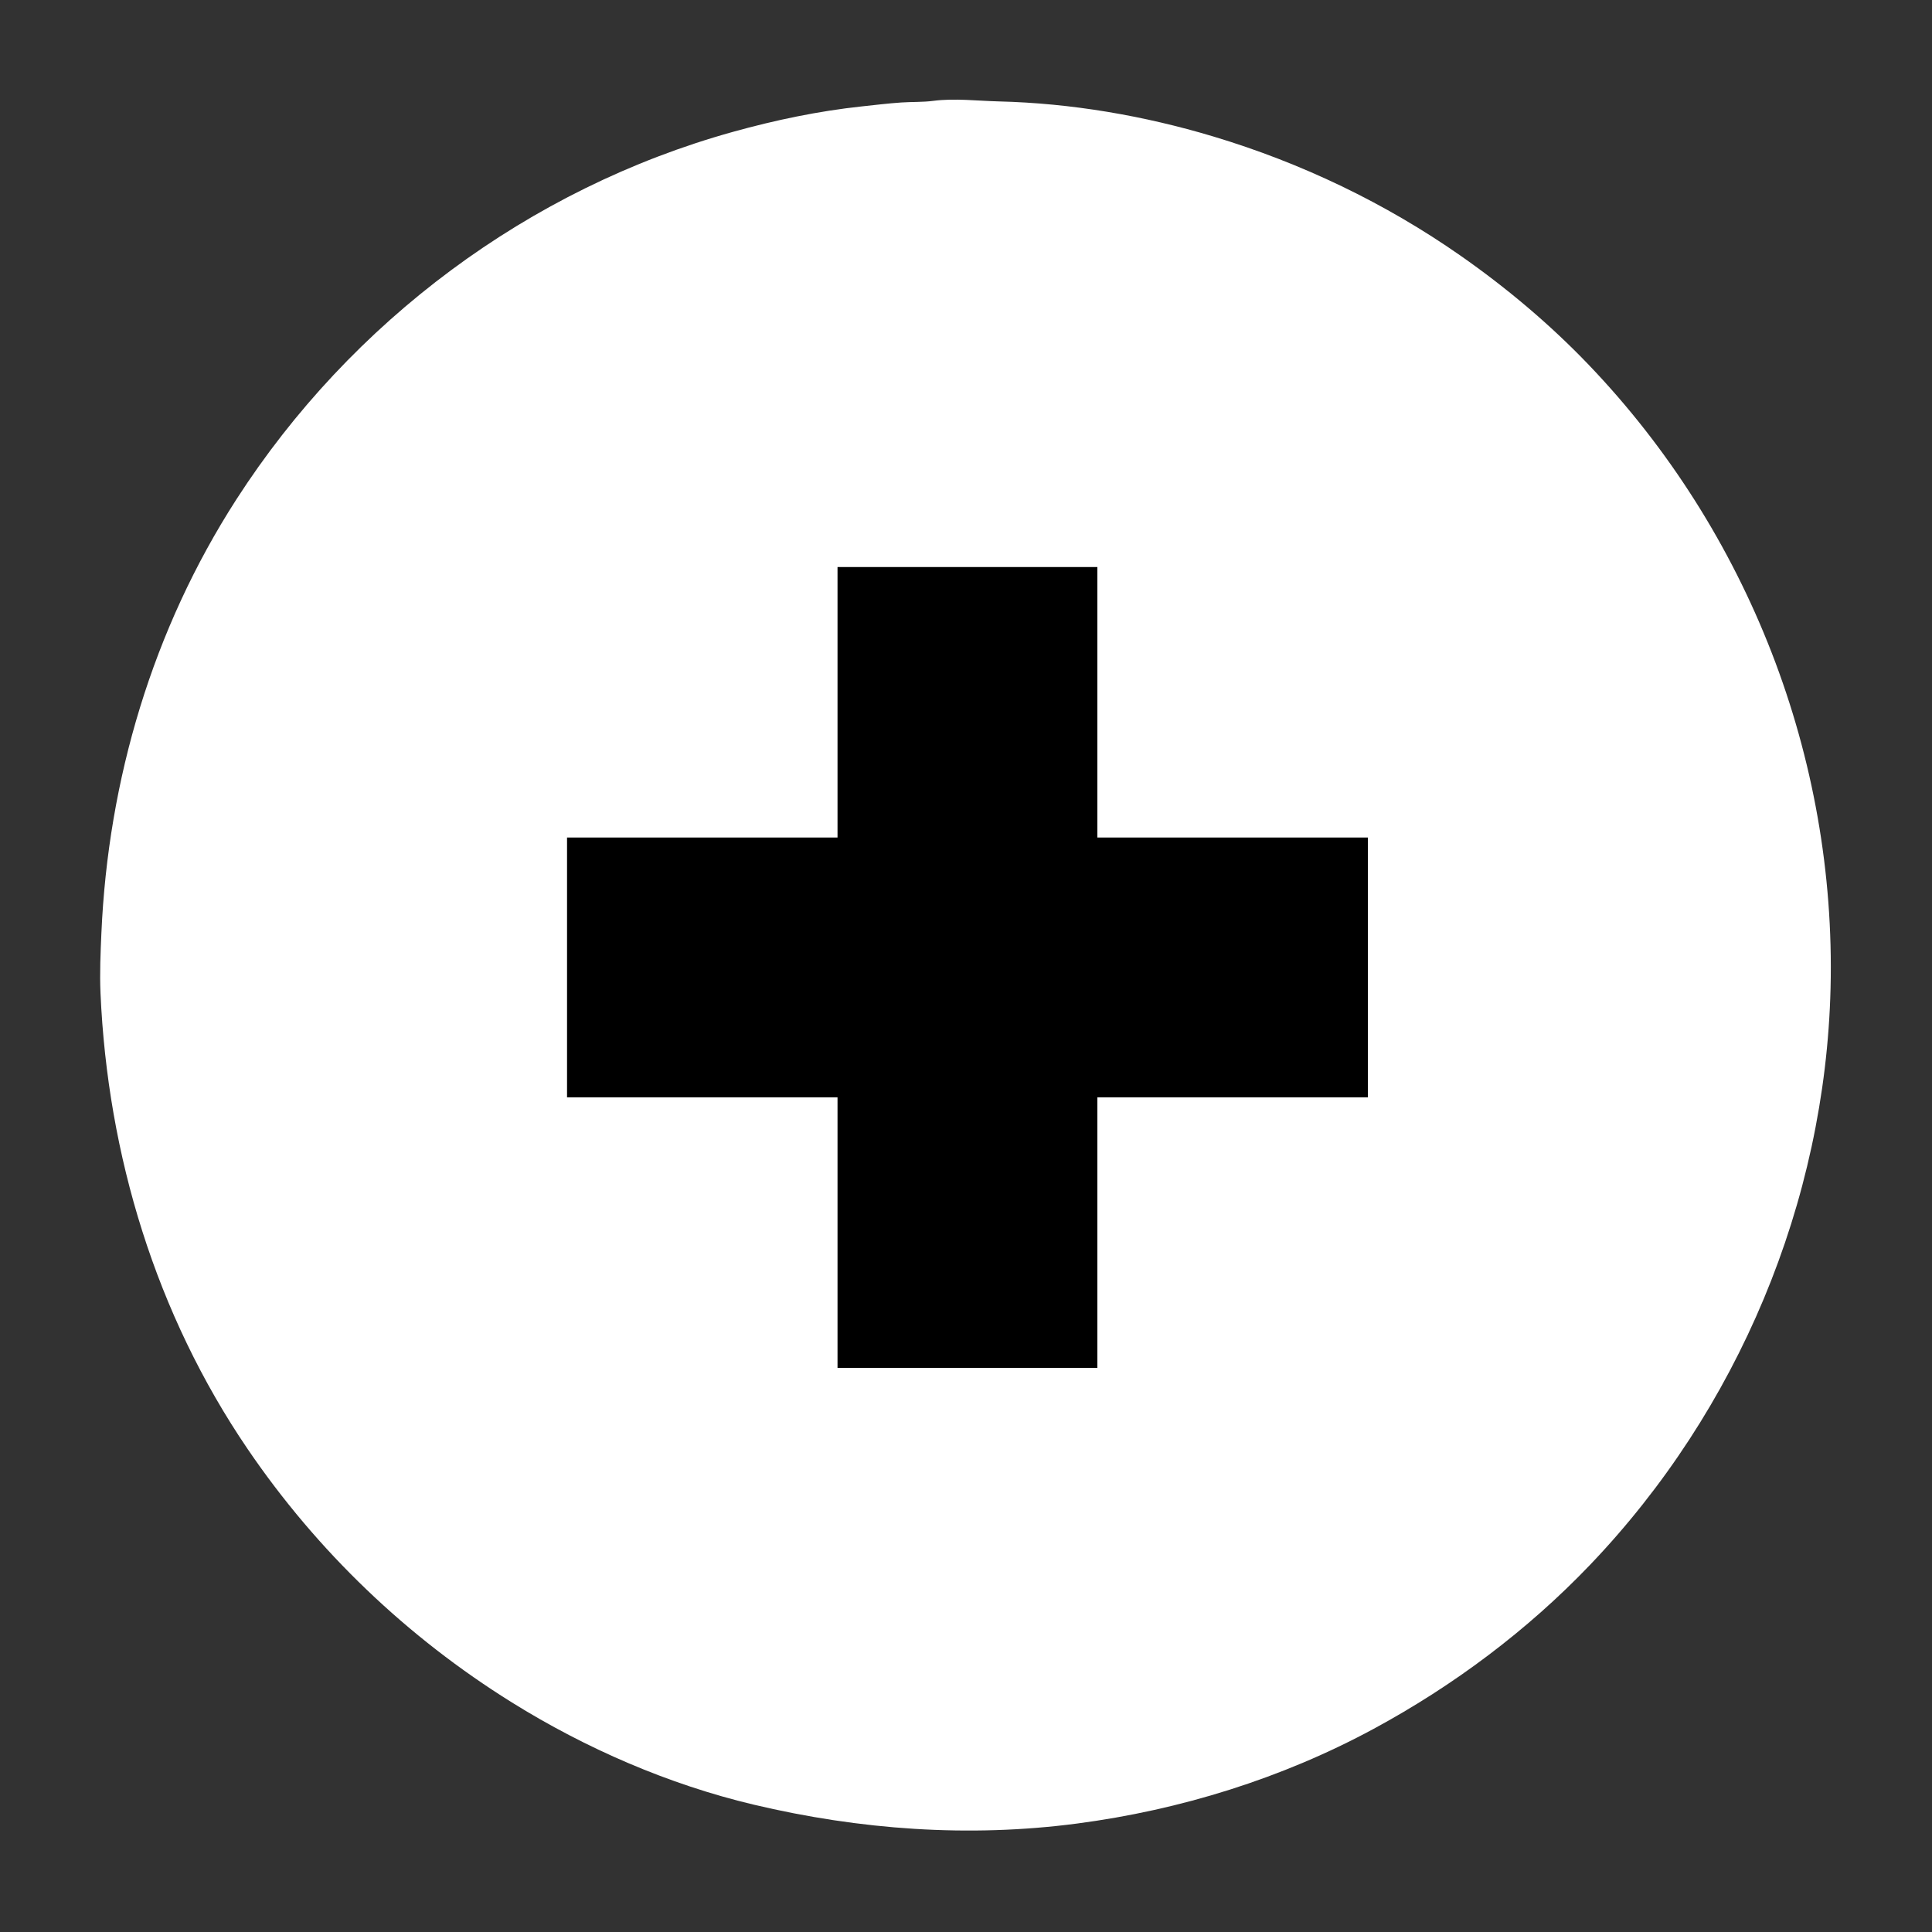
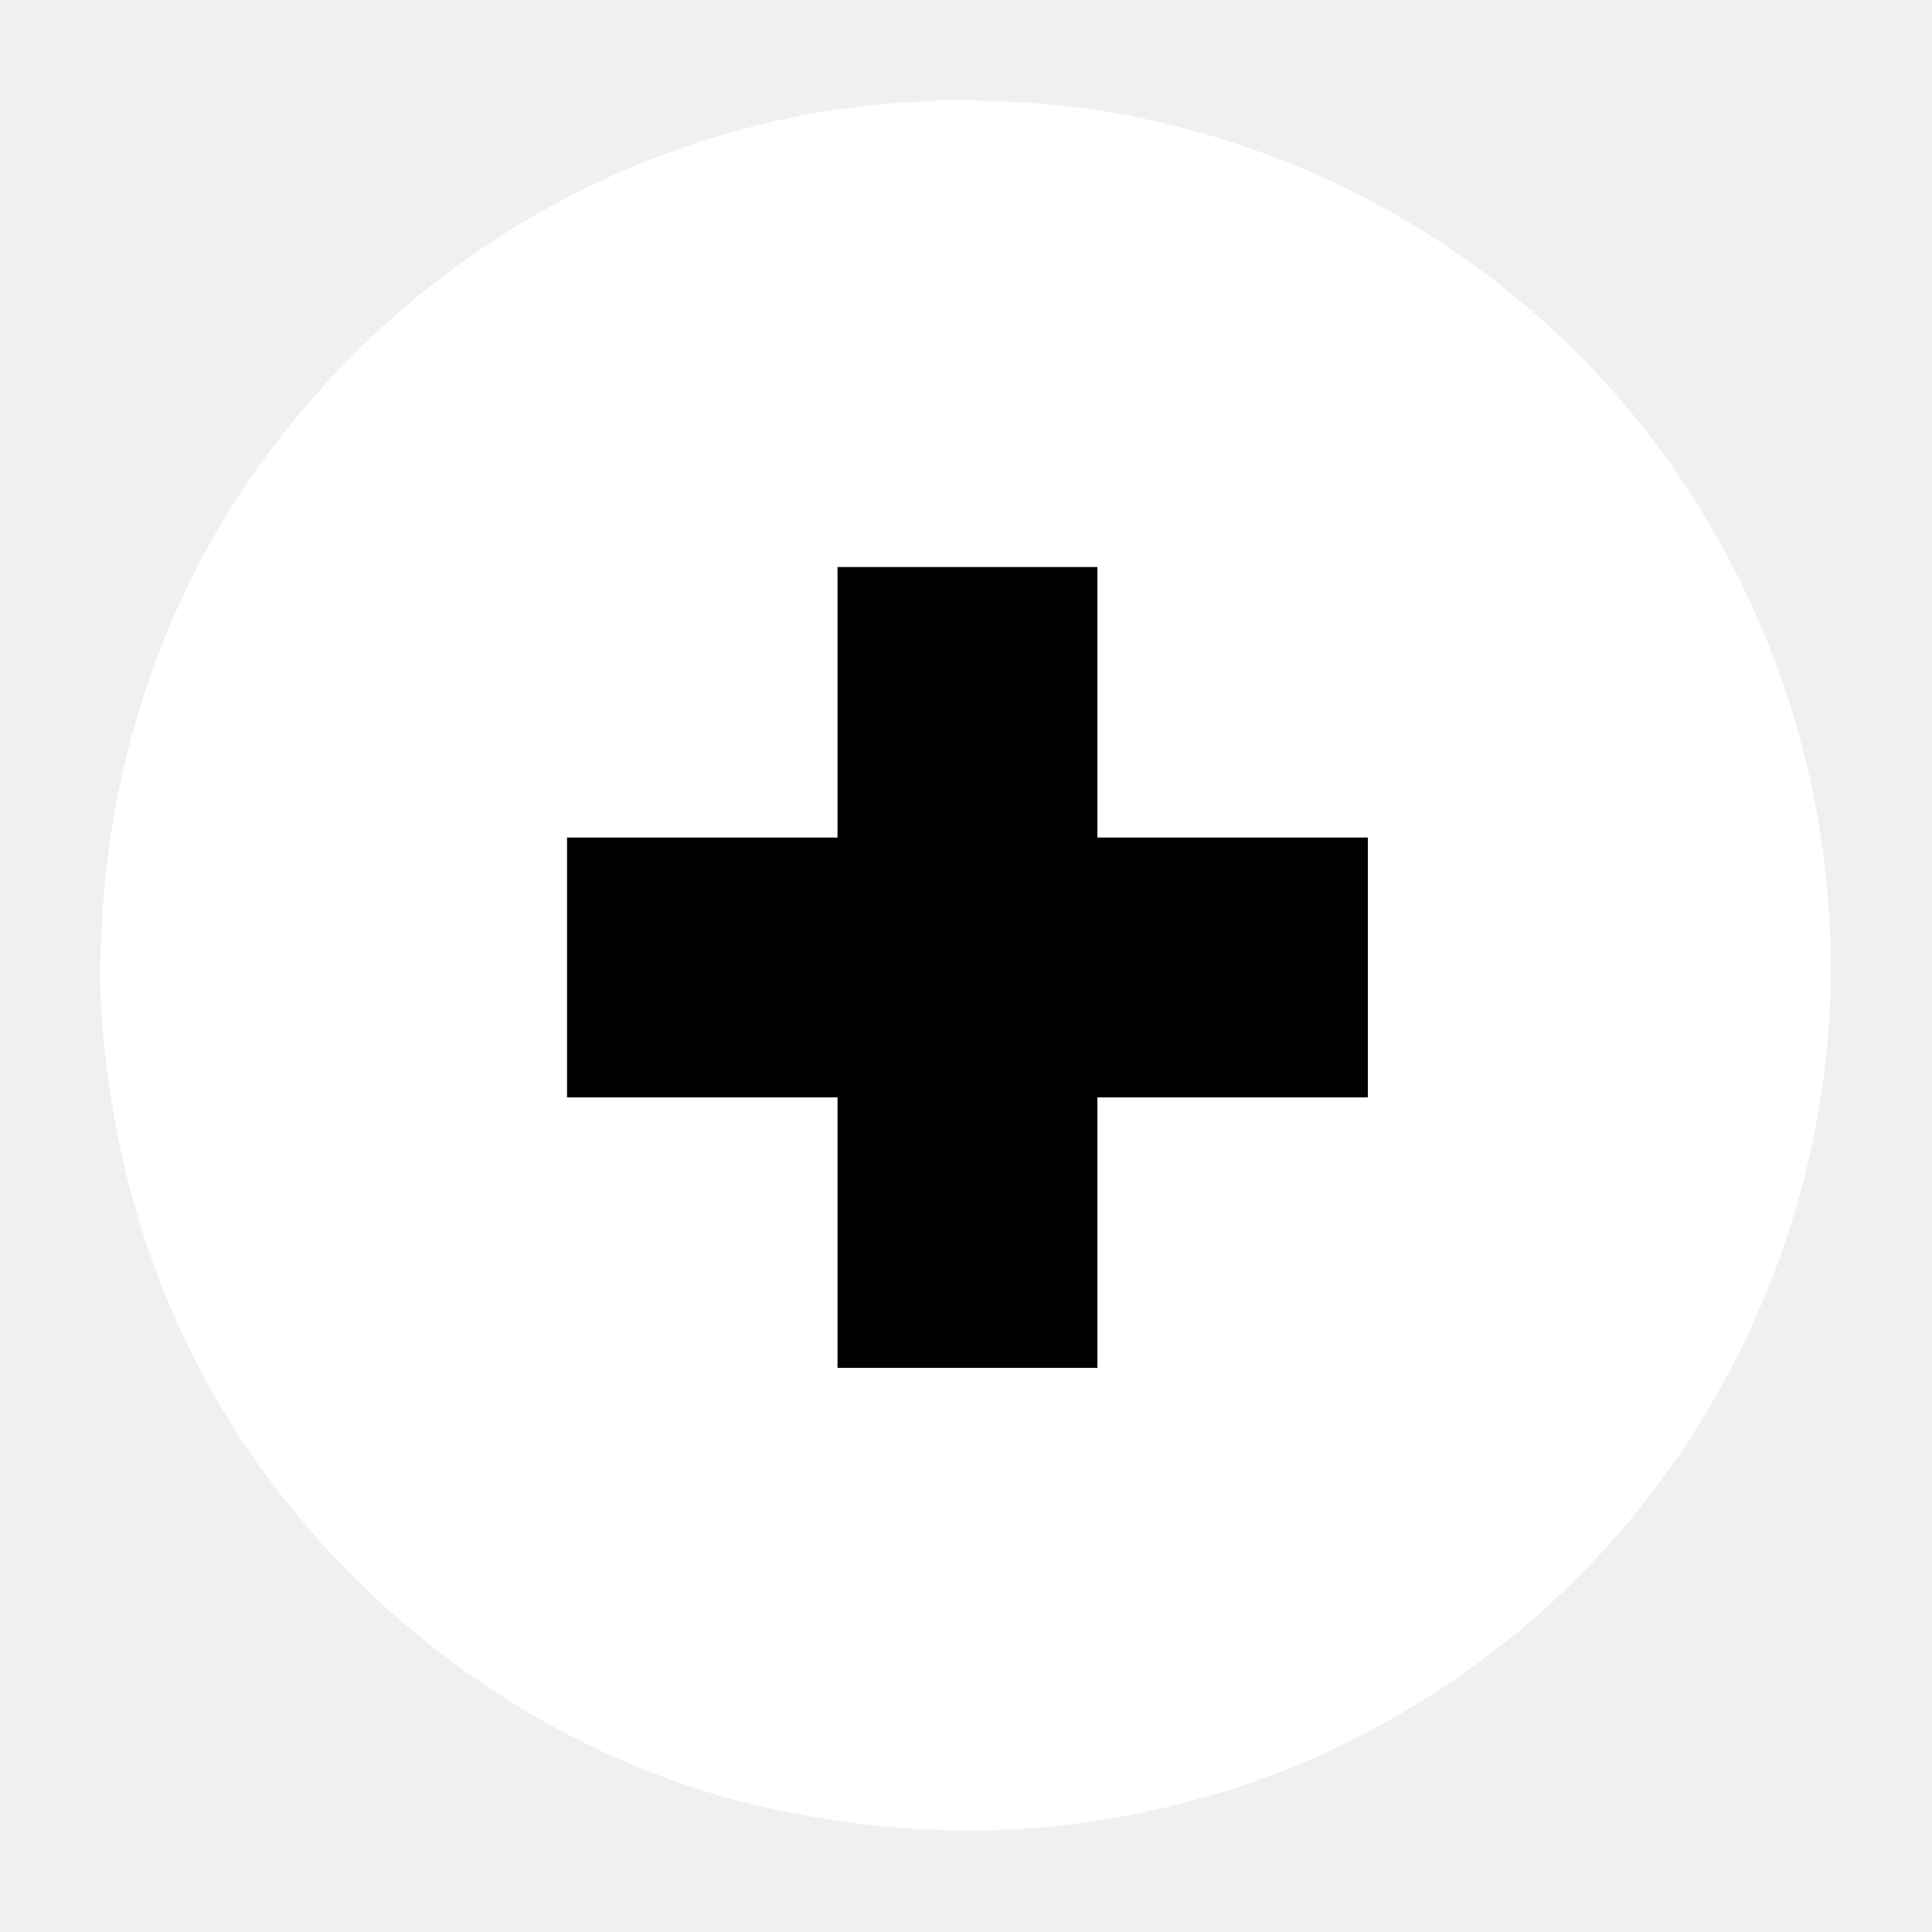
<svg xmlns="http://www.w3.org/2000/svg" width="2000" height="2000">
-   <path style="fill:#323232; stroke:none;" d="M0 0L0 2000L2000 2000L2000 0L0 0z" />
  <path style="fill:#ffffff; stroke:none;" d="M966 104.424C955.154 105.848 943.923 105.341 933 106.089C919.322 107.026 905.64 108.705 892 110.166C847.183 114.967 802.392 124.363 759 136.424C547.573 195.196 363.39 332.715 244.692 517C158.122 651.406 111.926 806.938 104.961 966C104.061 986.548 103.137 1007.38 104.039 1028C111.387 1195.8 161.379 1360.45 256.344 1500C328.367 1605.84 421.372 1694.77 530 1762.42C606.412 1810.01 692.274 1847.29 780 1868.12C889.819 1894.19 1002.96 1902.45 1115 1887.72C1221.9 1873.66 1327.03 1841.05 1422 1789.69C1504.63 1745 1580.98 1687.95 1645.96 1620C1799.07 1459.88 1889.56 1244.51 1894.99 1023C1900.83 784.385 1810 550.595 1644.96 378C1604.76 335.954 1559.67 298.035 1512 264.72C1433.91 210.146 1347.19 168.64 1256 141.28C1184.16 119.726 1108.94 106.821 1034 104.985C1011.8 104.442 988.146 101.517 966 104.424z" />
  <path style="fill:#000000; stroke:none;" d="M867 587L867 867L587 867L587 1136L867 1136L867 1416L1136 1416L1136 1136L1416 1136L1416 867L1136 867L1136 587L867 587z" />
</svg>
